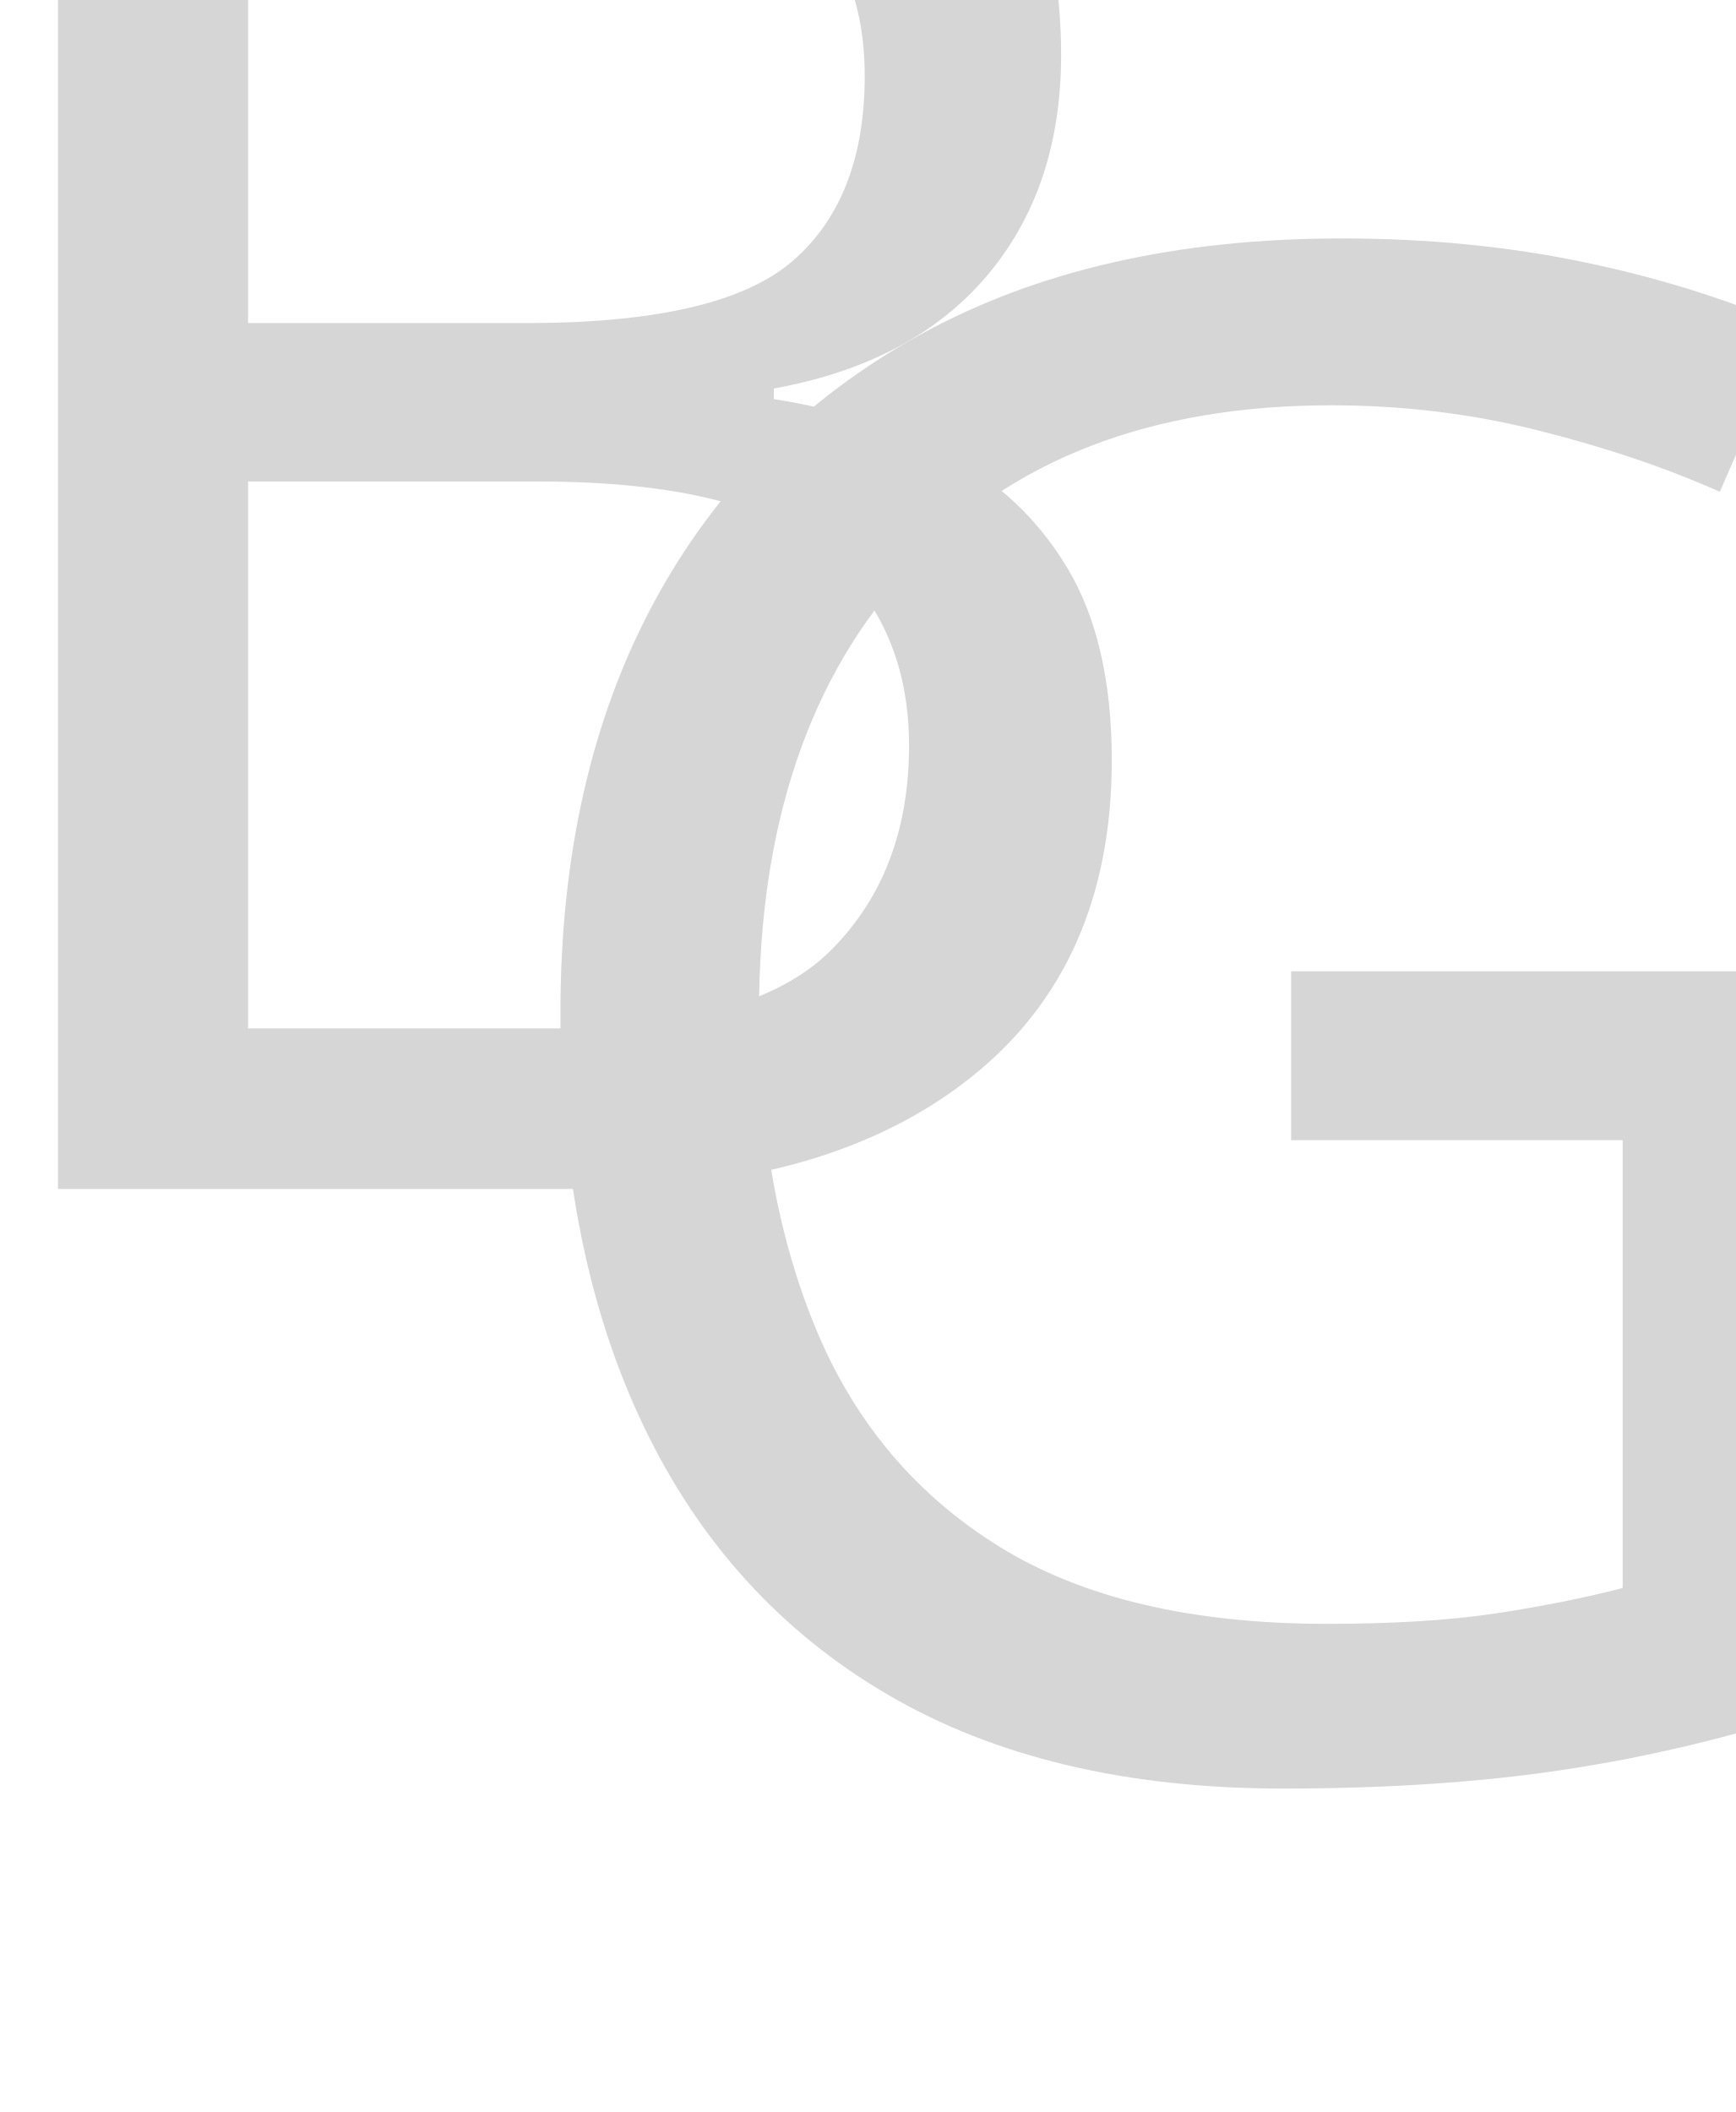
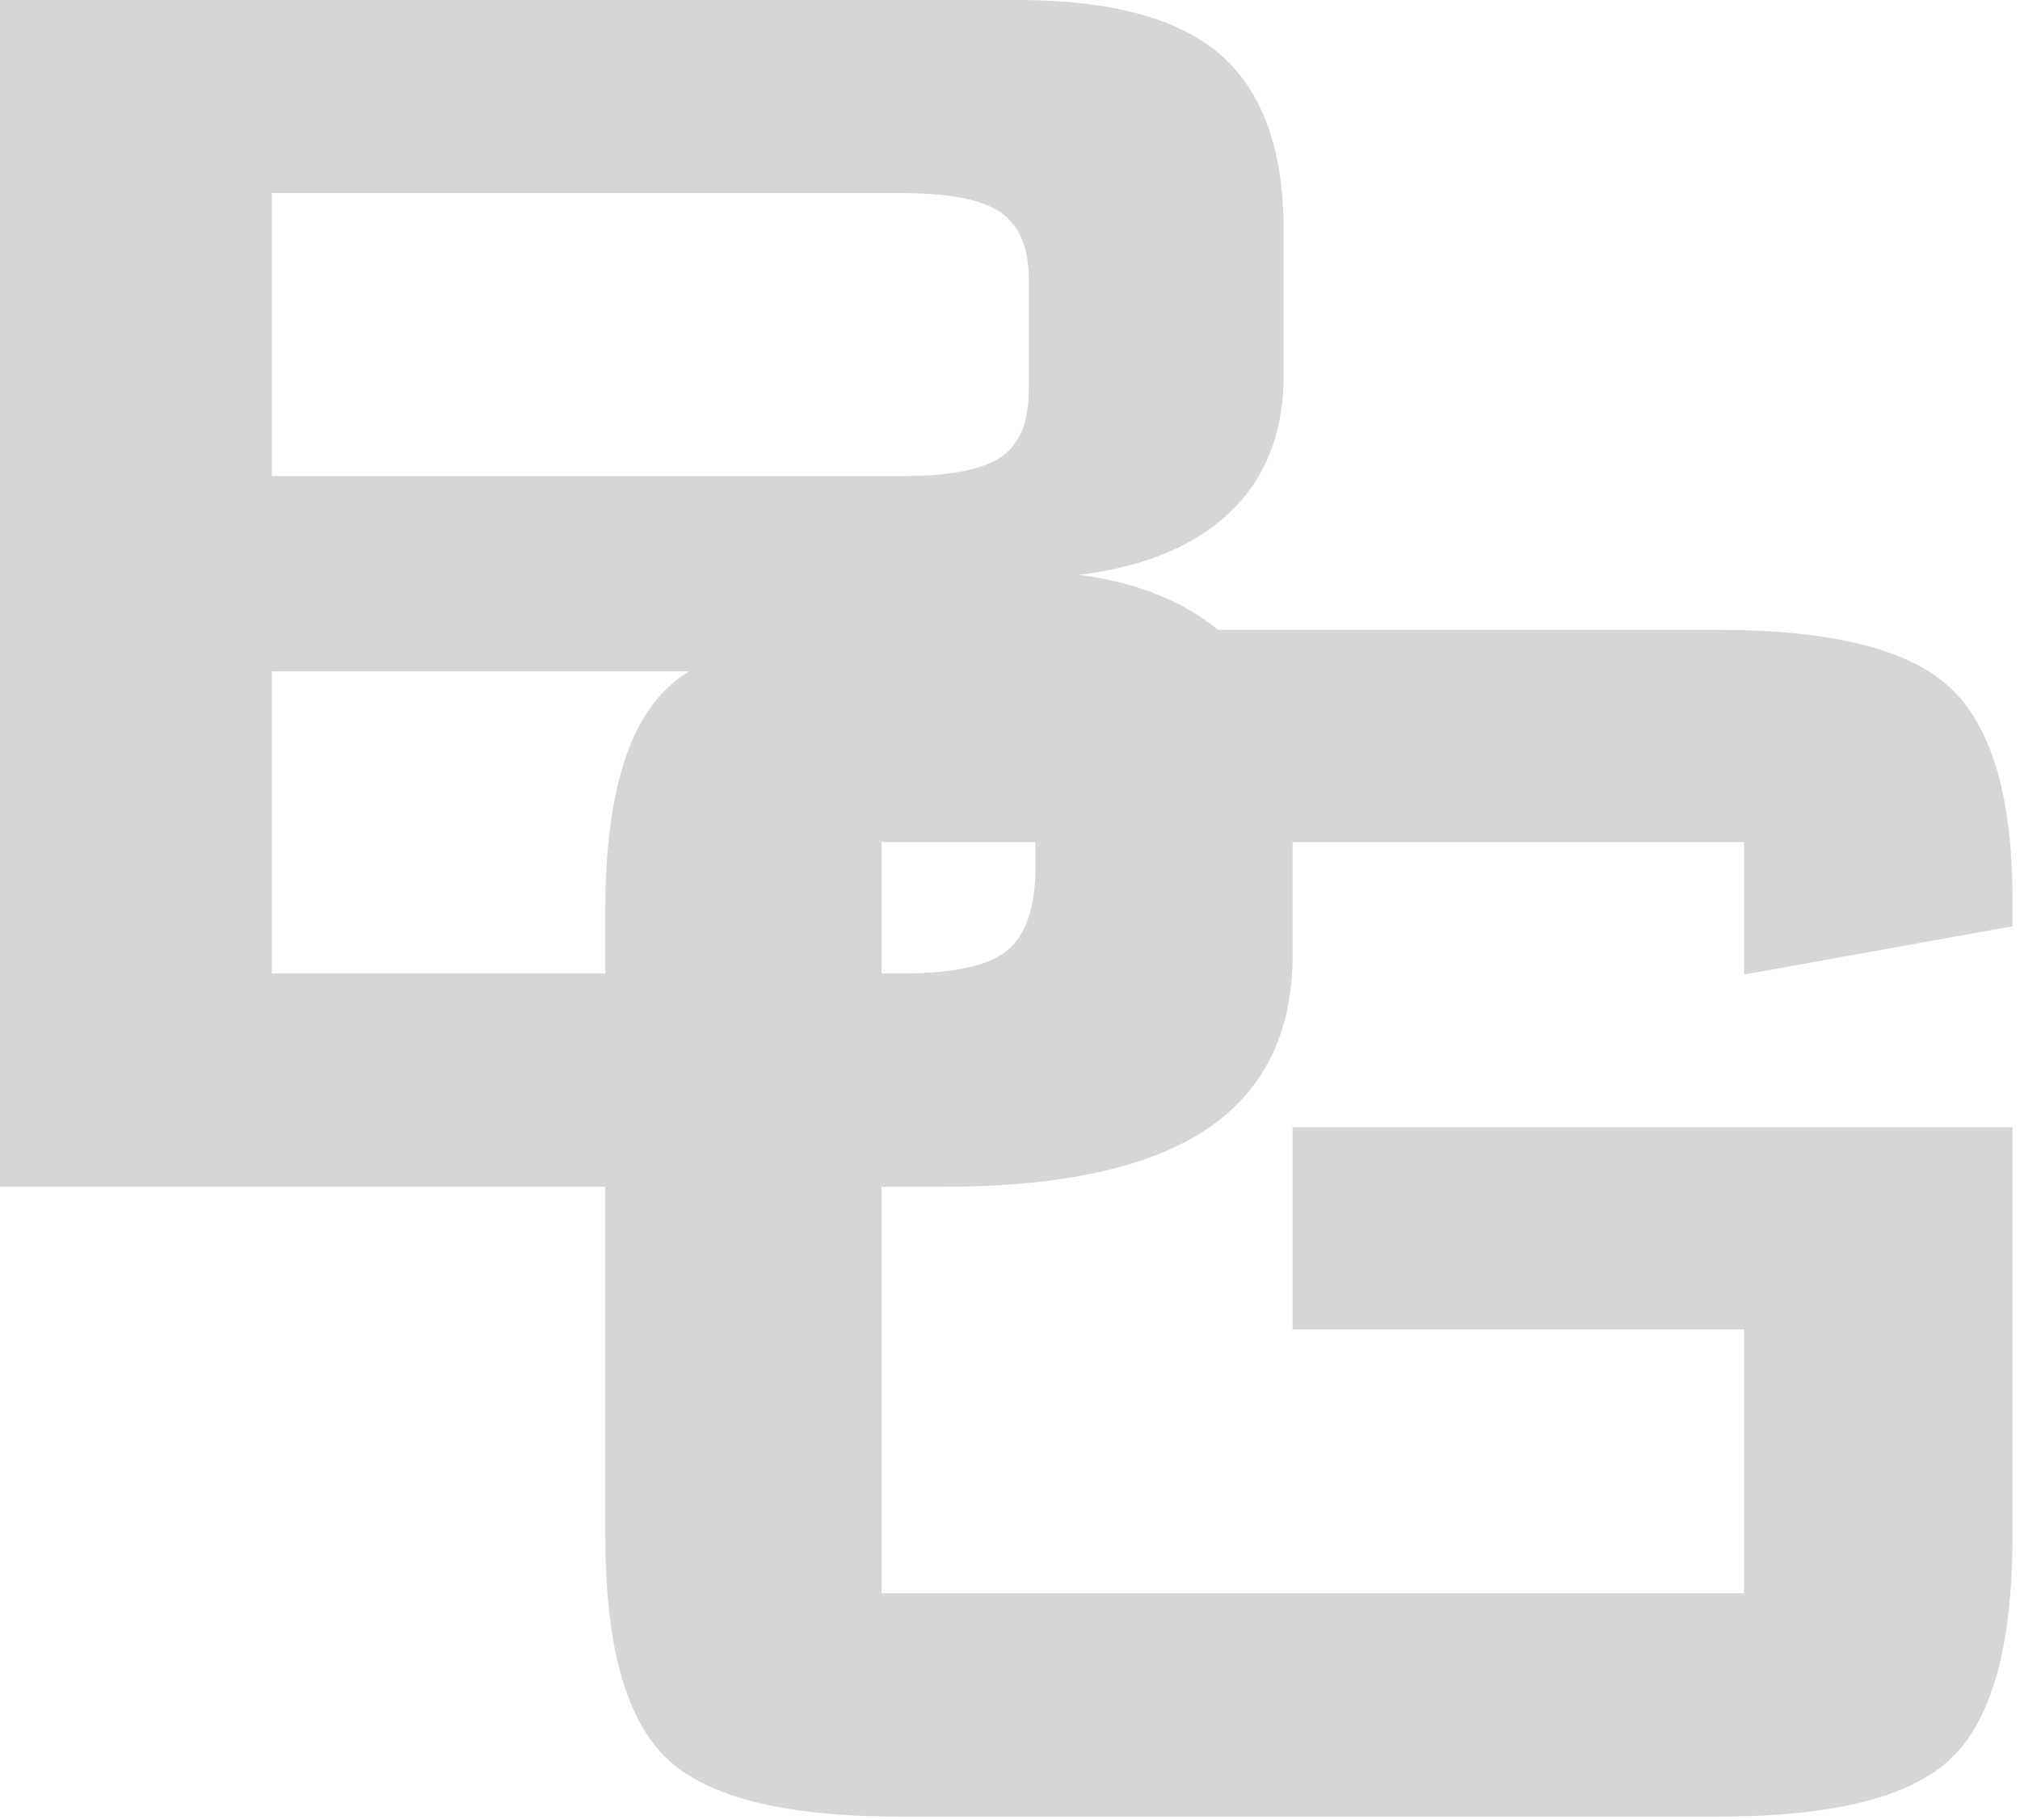
- <svg xmlns="http://www.w3.org/2000/svg" width="189" height="230" viewBox="0 0 189 230">
-   <g>
-     <g>
-       <g>
-         <text dominant-baseline="text-before-edge" style="font-kerning:normal" fill="#d6d6d6" font-family="BankGothicBT-Medium" font-size="230" letter-spacing="6.48" transform="translate(47 14)">
-           <tspan style="font-kerning:normal">G</tspan>
-         </text>
-       </g>
-     </g>
-     <g>
-       <g>
-         <text dominant-baseline="text-before-edge" style="font-kerning:normal" fill="#d6d6d6" font-family="BankGothicBT-Medium" font-size="230" letter-spacing="6.48" transform="translate(-16 -49)">
-           <tspan style="font-kerning:normal">B</tspan>
-         </text>
+ <svg xmlns="http://www.w3.org/2000/svg" width="202px" height="182px" viewBox="0 0 202 182" version="1.1">
+   <g id="Кейс" stroke="none" stroke-width="1" fill="none" fill-rule="evenodd">
+     <g id="Bee-games-XL" transform="translate(-410, -2617)" fill="#D6D6D6" fill-rule="nonzero">
+       <g id="Group-5" transform="translate(410, 2617)">
+         <path d="M171.823,181.706 C183.353,181.706 191.14,179.741 195.183,175.81 C199.226,171.879 201.247,164.486 201.247,153.63 L201.247,153.63 L201.247,112.751 L129.26,112.751 L129.26,132.966 L174.406,132.966 L174.406,159.357 L88.156,159.357 L88.156,84.226 L174.406,84.226 L174.406,97.478 L201.247,92.648 L201.247,89.953 C201.247,79.771 199.188,72.733 195.07,68.84 C190.952,64.947 183.203,63 171.823,63 L171.823,63 L89.953,63 C78.423,63 70.637,64.984 66.594,68.952 C62.551,72.92 60.529,80.295 60.529,91.076 L60.529,91.076 L60.529,153.63 C60.529,164.486 62.551,171.879 66.594,175.81 C70.637,179.741 78.423,181.706 89.953,181.706 L89.953,181.706 L171.823,181.706 Z" id="G" />
+         <path d="M94.336,118.706 C106.09,118.706 114.85,116.797 120.615,112.979 C126.38,109.16 129.263,103.32 129.263,95.459 L129.263,95.459 L129.263,80.298 C129.263,73.934 127.41,68.768 123.704,64.8 C119.998,60.832 114.738,58.398 107.925,57.5 C114.513,56.676 119.567,54.561 123.086,51.155 C126.605,47.748 128.364,43.2 128.364,37.51 L128.364,37.51 L128.364,23.022 C128.364,15.011 126.268,9.172 122.075,5.503 C117.882,1.834 111.107,0 101.748,0 L101.748,0 L0,0 L0,118.706 L94.336,118.706 Z M90.181,47.617 L27.178,47.617 L27.178,19.316 L90.181,19.316 C94.972,19.316 98.285,19.972 100.12,21.282 C101.954,22.592 102.871,24.782 102.871,27.852 L102.871,27.852 L102.871,39.082 C102.871,42.227 101.954,44.435 100.12,45.708 C98.285,46.981 94.972,47.617 90.181,47.617 L90.181,47.617 Z M90.181,97.368 L27.178,97.368 L27.178,67.158 L90.181,67.158 C95.422,67.158 98.959,67.926 100.793,69.46 C102.628,70.995 103.545,73.747 103.545,77.715 L103.545,77.715 L103.545,86.699 C103.545,90.667 102.628,93.438 100.793,95.01 C98.959,96.582 95.422,97.368 90.181,97.368 L90.181,97.368 Z" id="B" />
      </g>
    </g>
  </g>
</svg>
